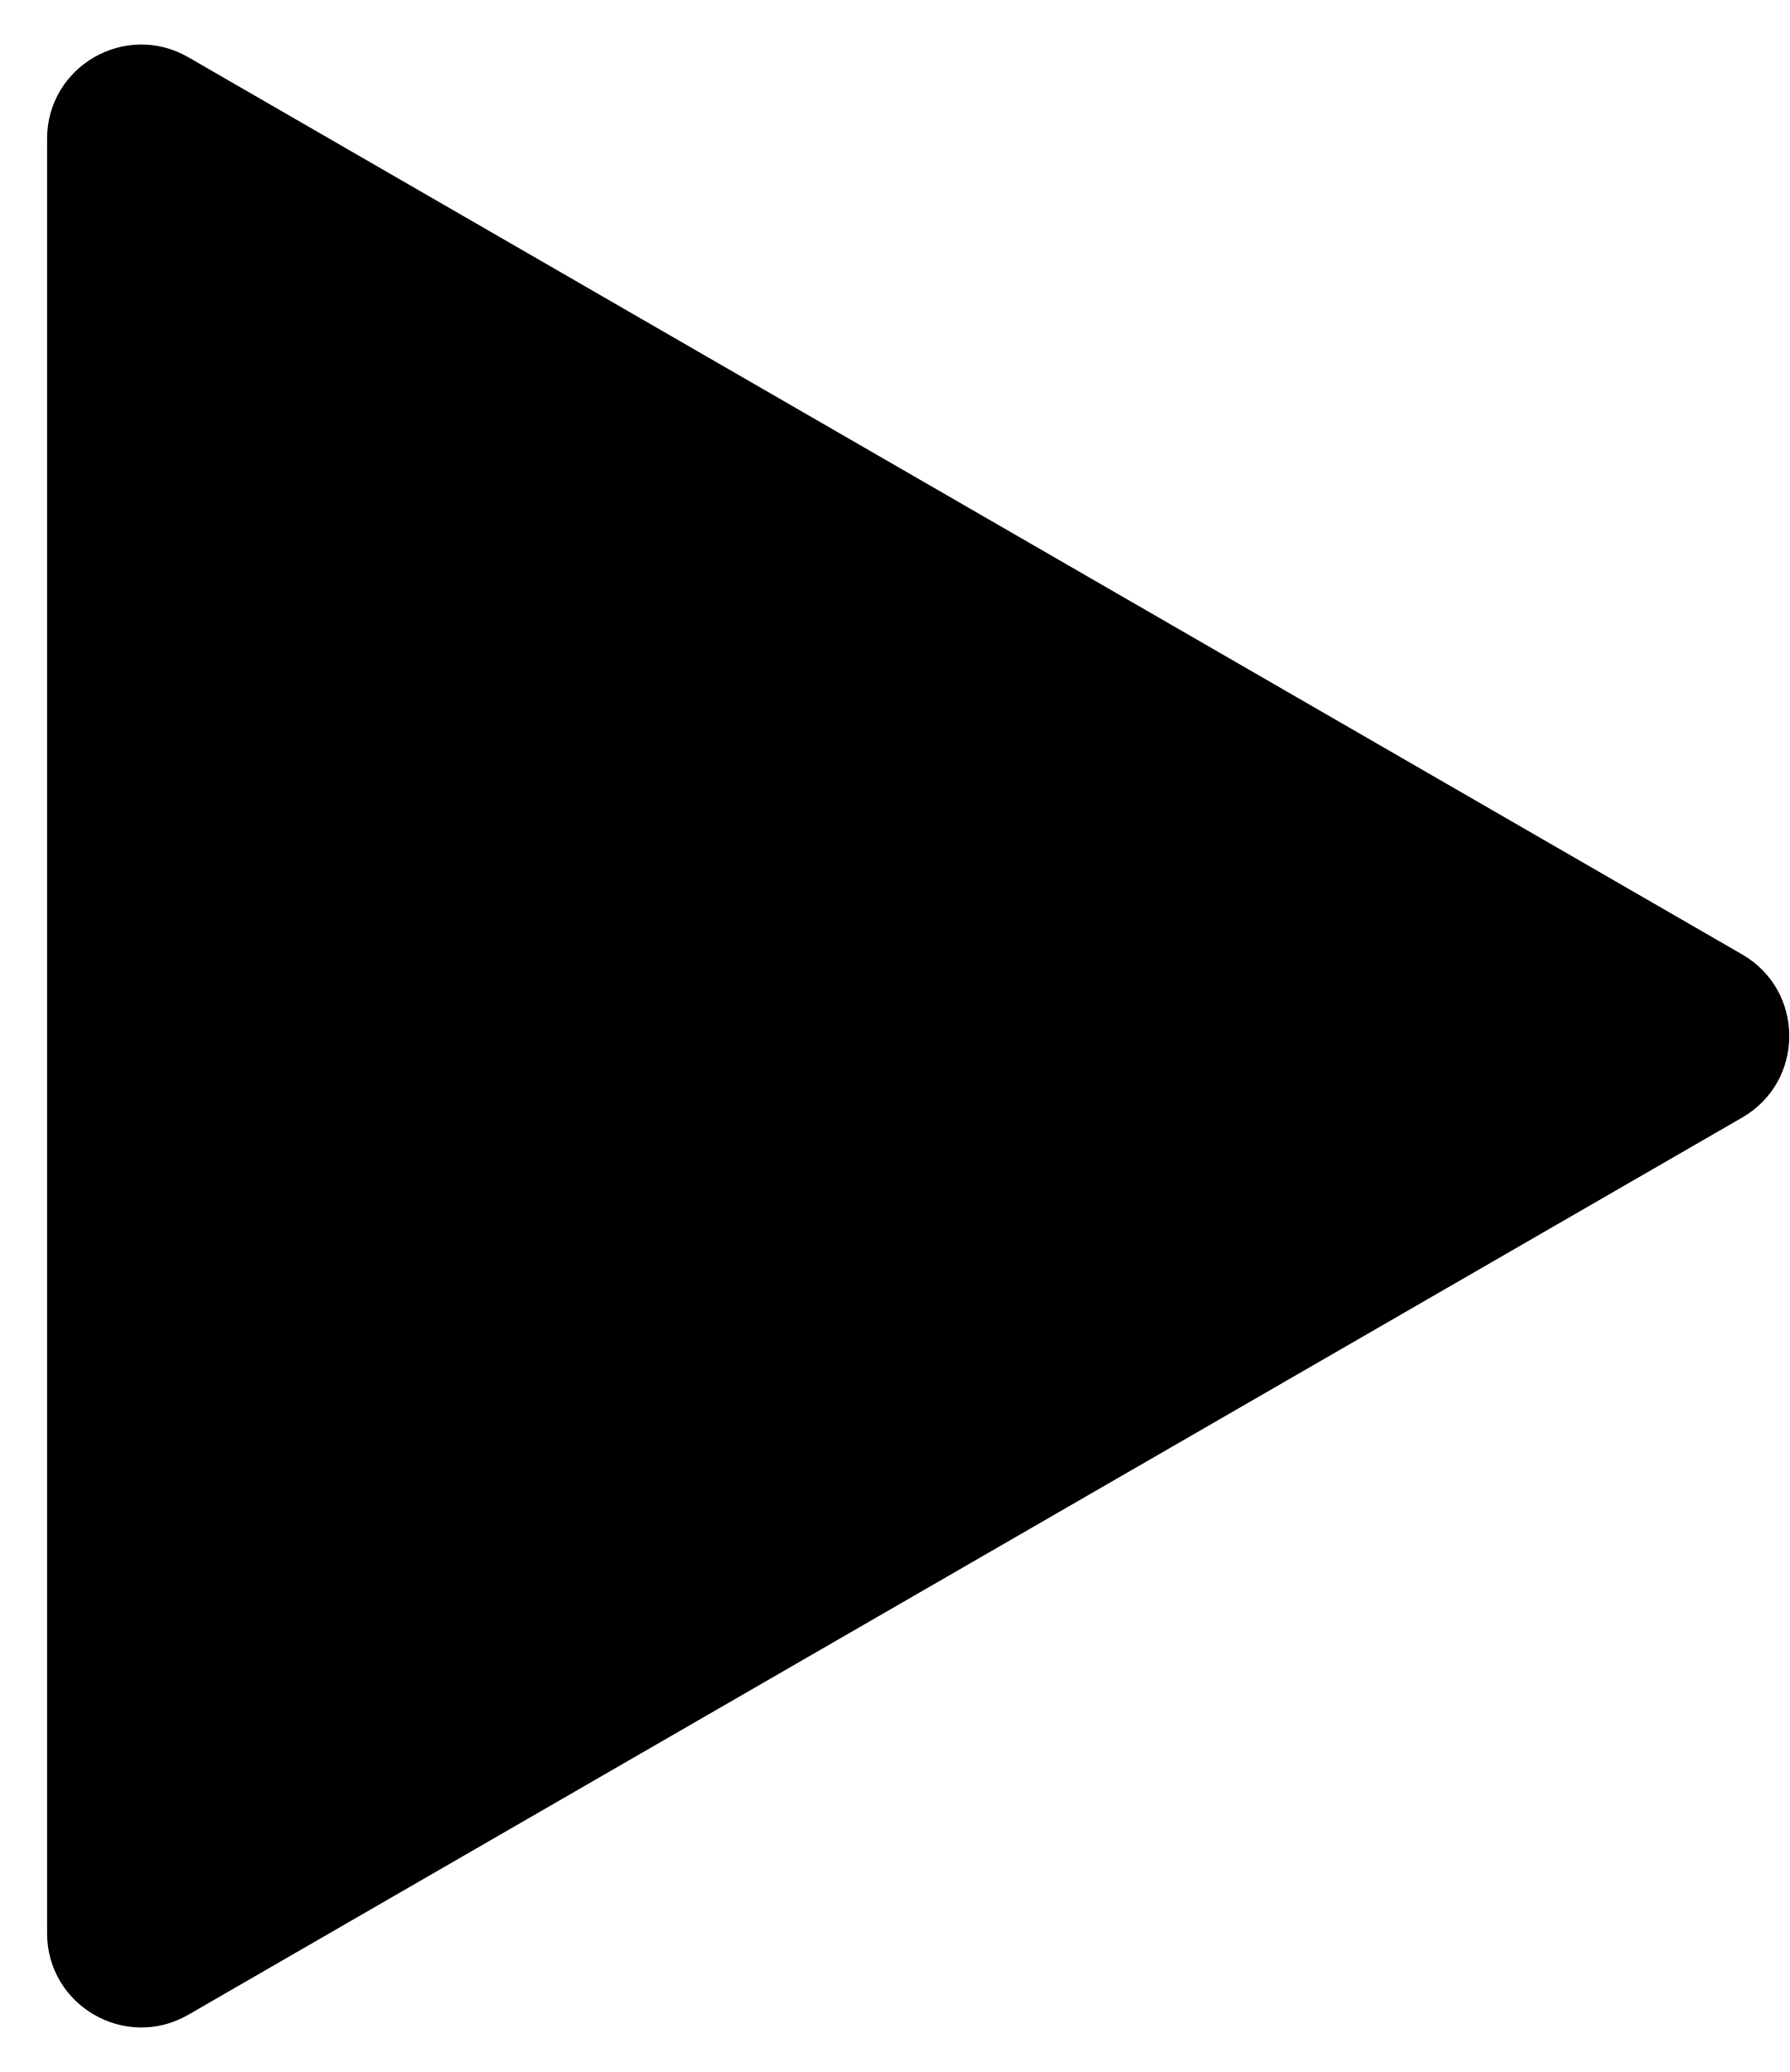
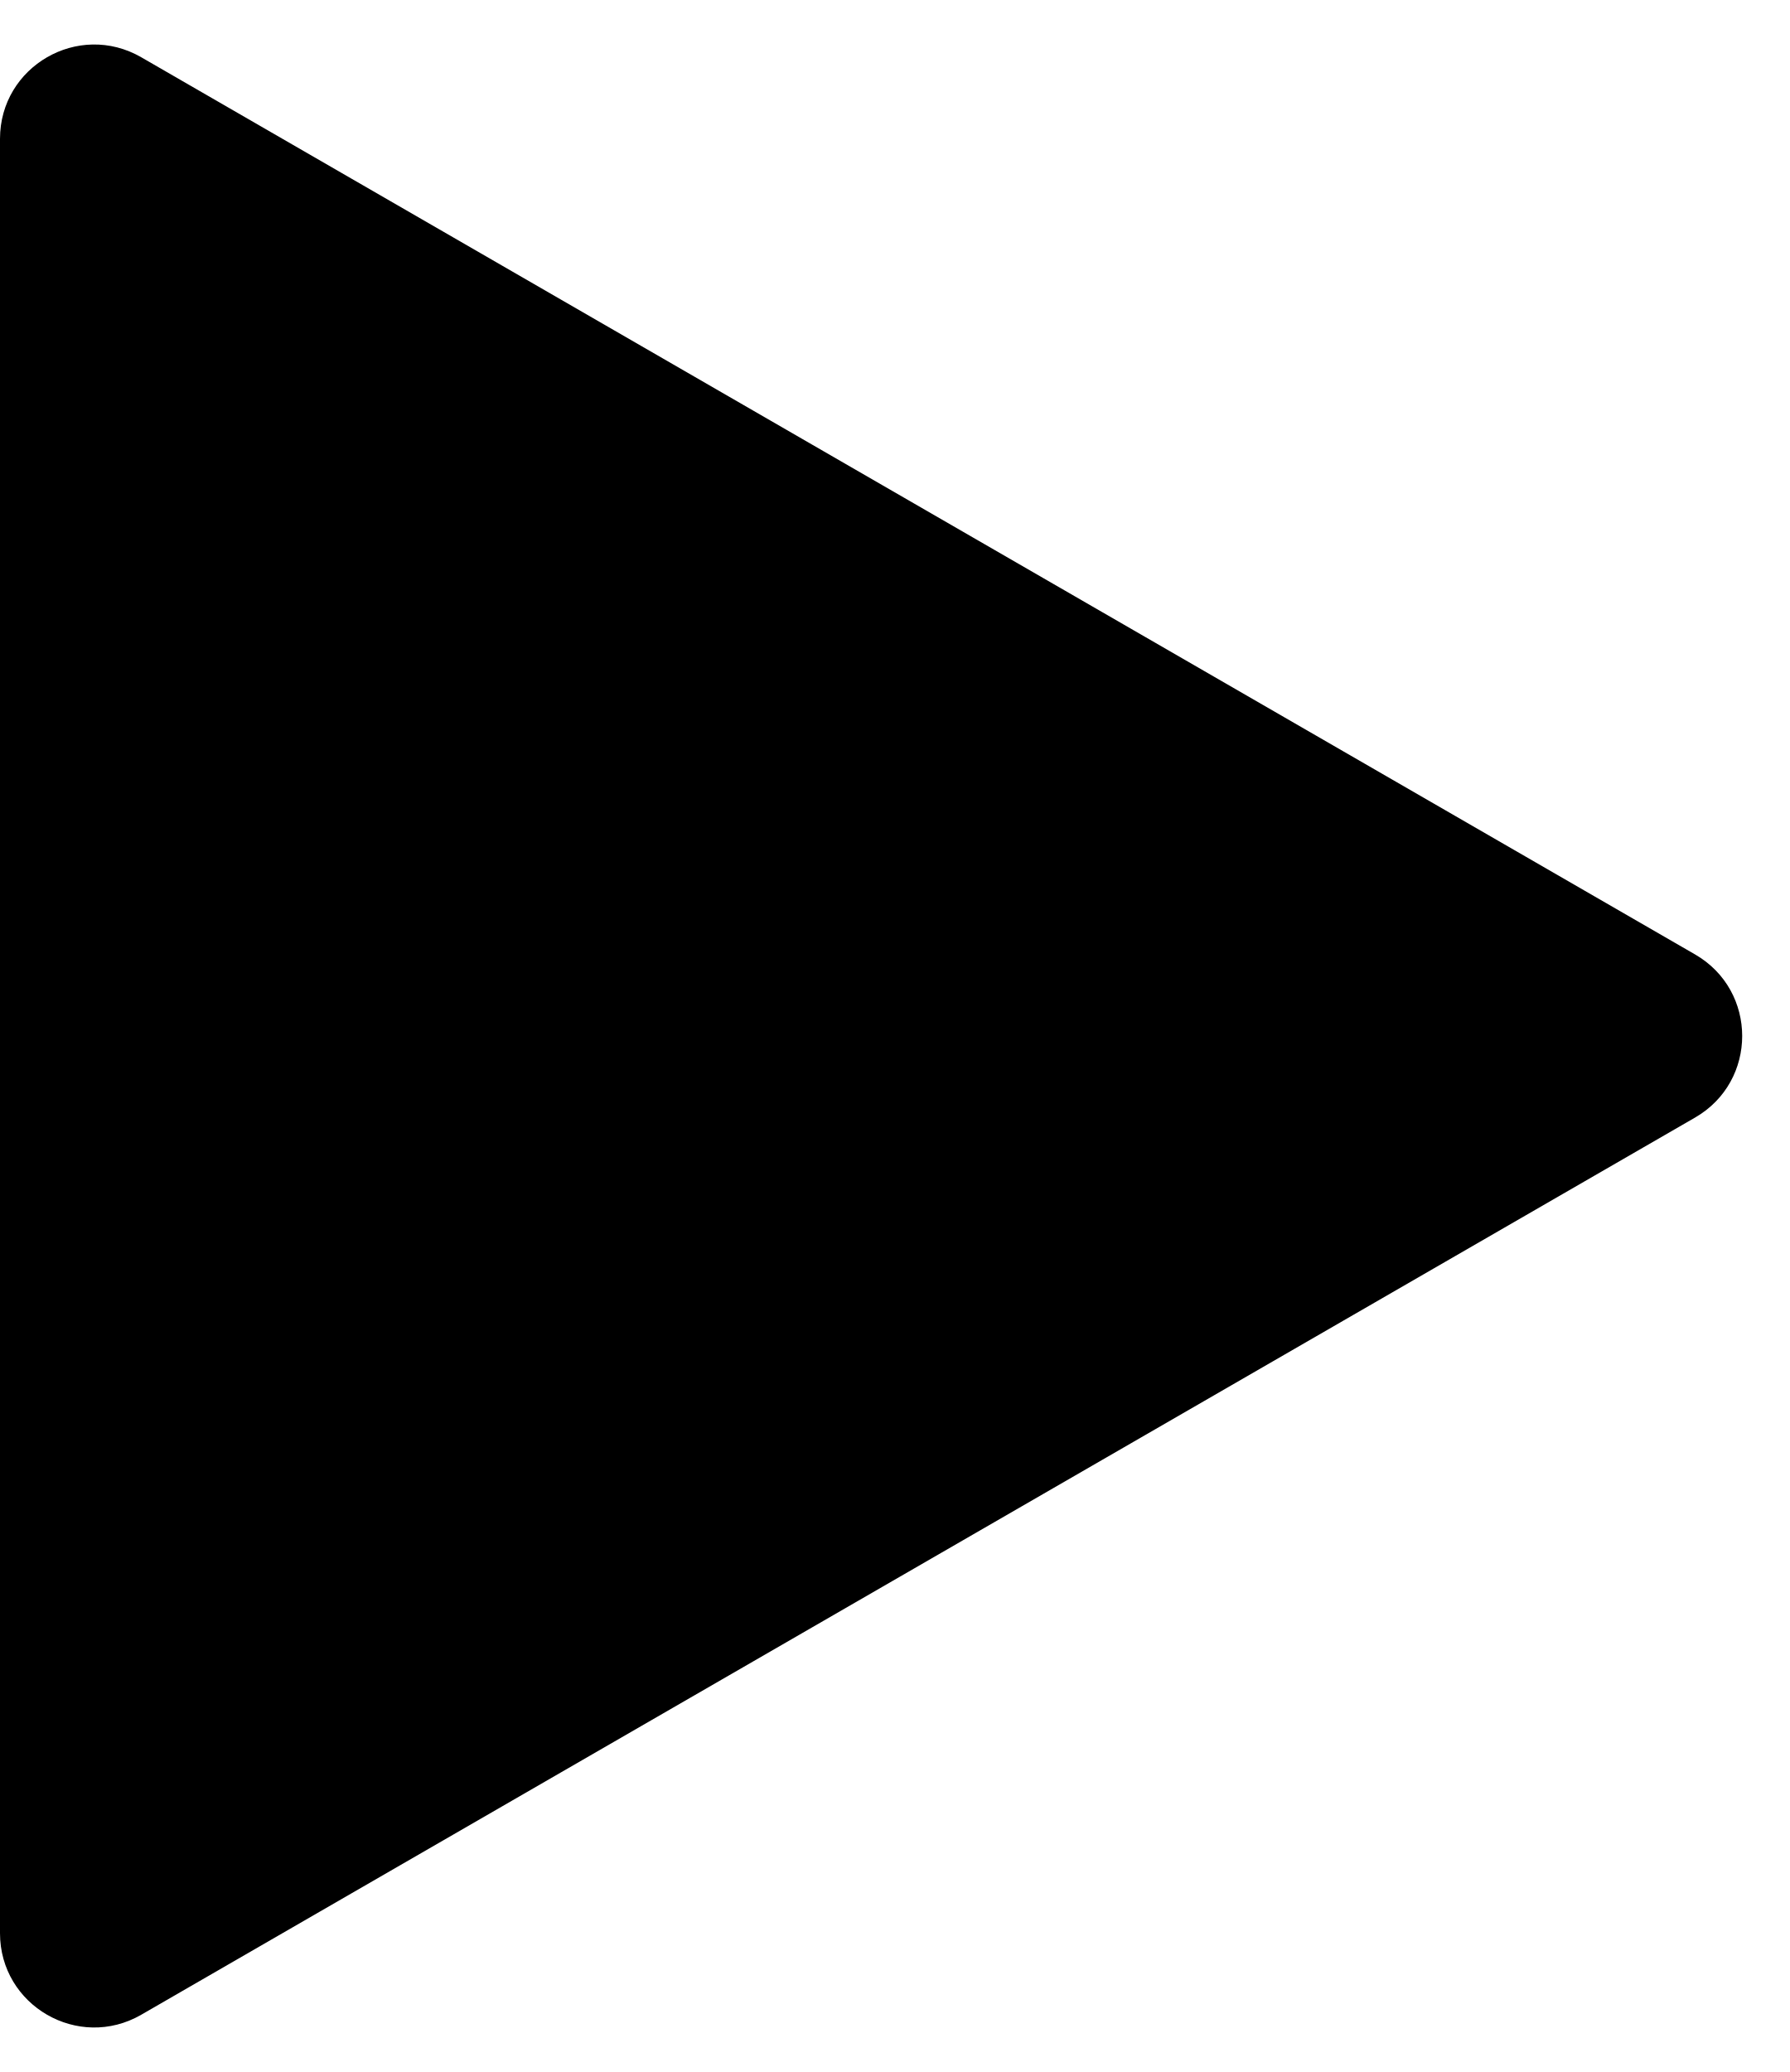
<svg xmlns="http://www.w3.org/2000/svg" width="19" height="22" viewBox="0 0 19 22">
-   <path d="M18.5 10.134C19.167 10.519 19.167 11.481 18.5 11.866L2 21.392C1.333 21.777 0.5 21.296 0.5 20.526L0.5 1.474C0.5 0.704 1.333 0.223 2 0.608L18.5 10.134Z" />
+   <path d="M18 10.134C18.667 10.519 18.667 11.481 18 11.866L1.5 21.392C0.833 21.777 -1.0183e-06 21.296 -9.84655e-07 20.526L-1.51841e-07 1.474C-1.18192e-07 0.704 0.833 0.223 1.5 0.608L18 10.134Z" />
</svg>
